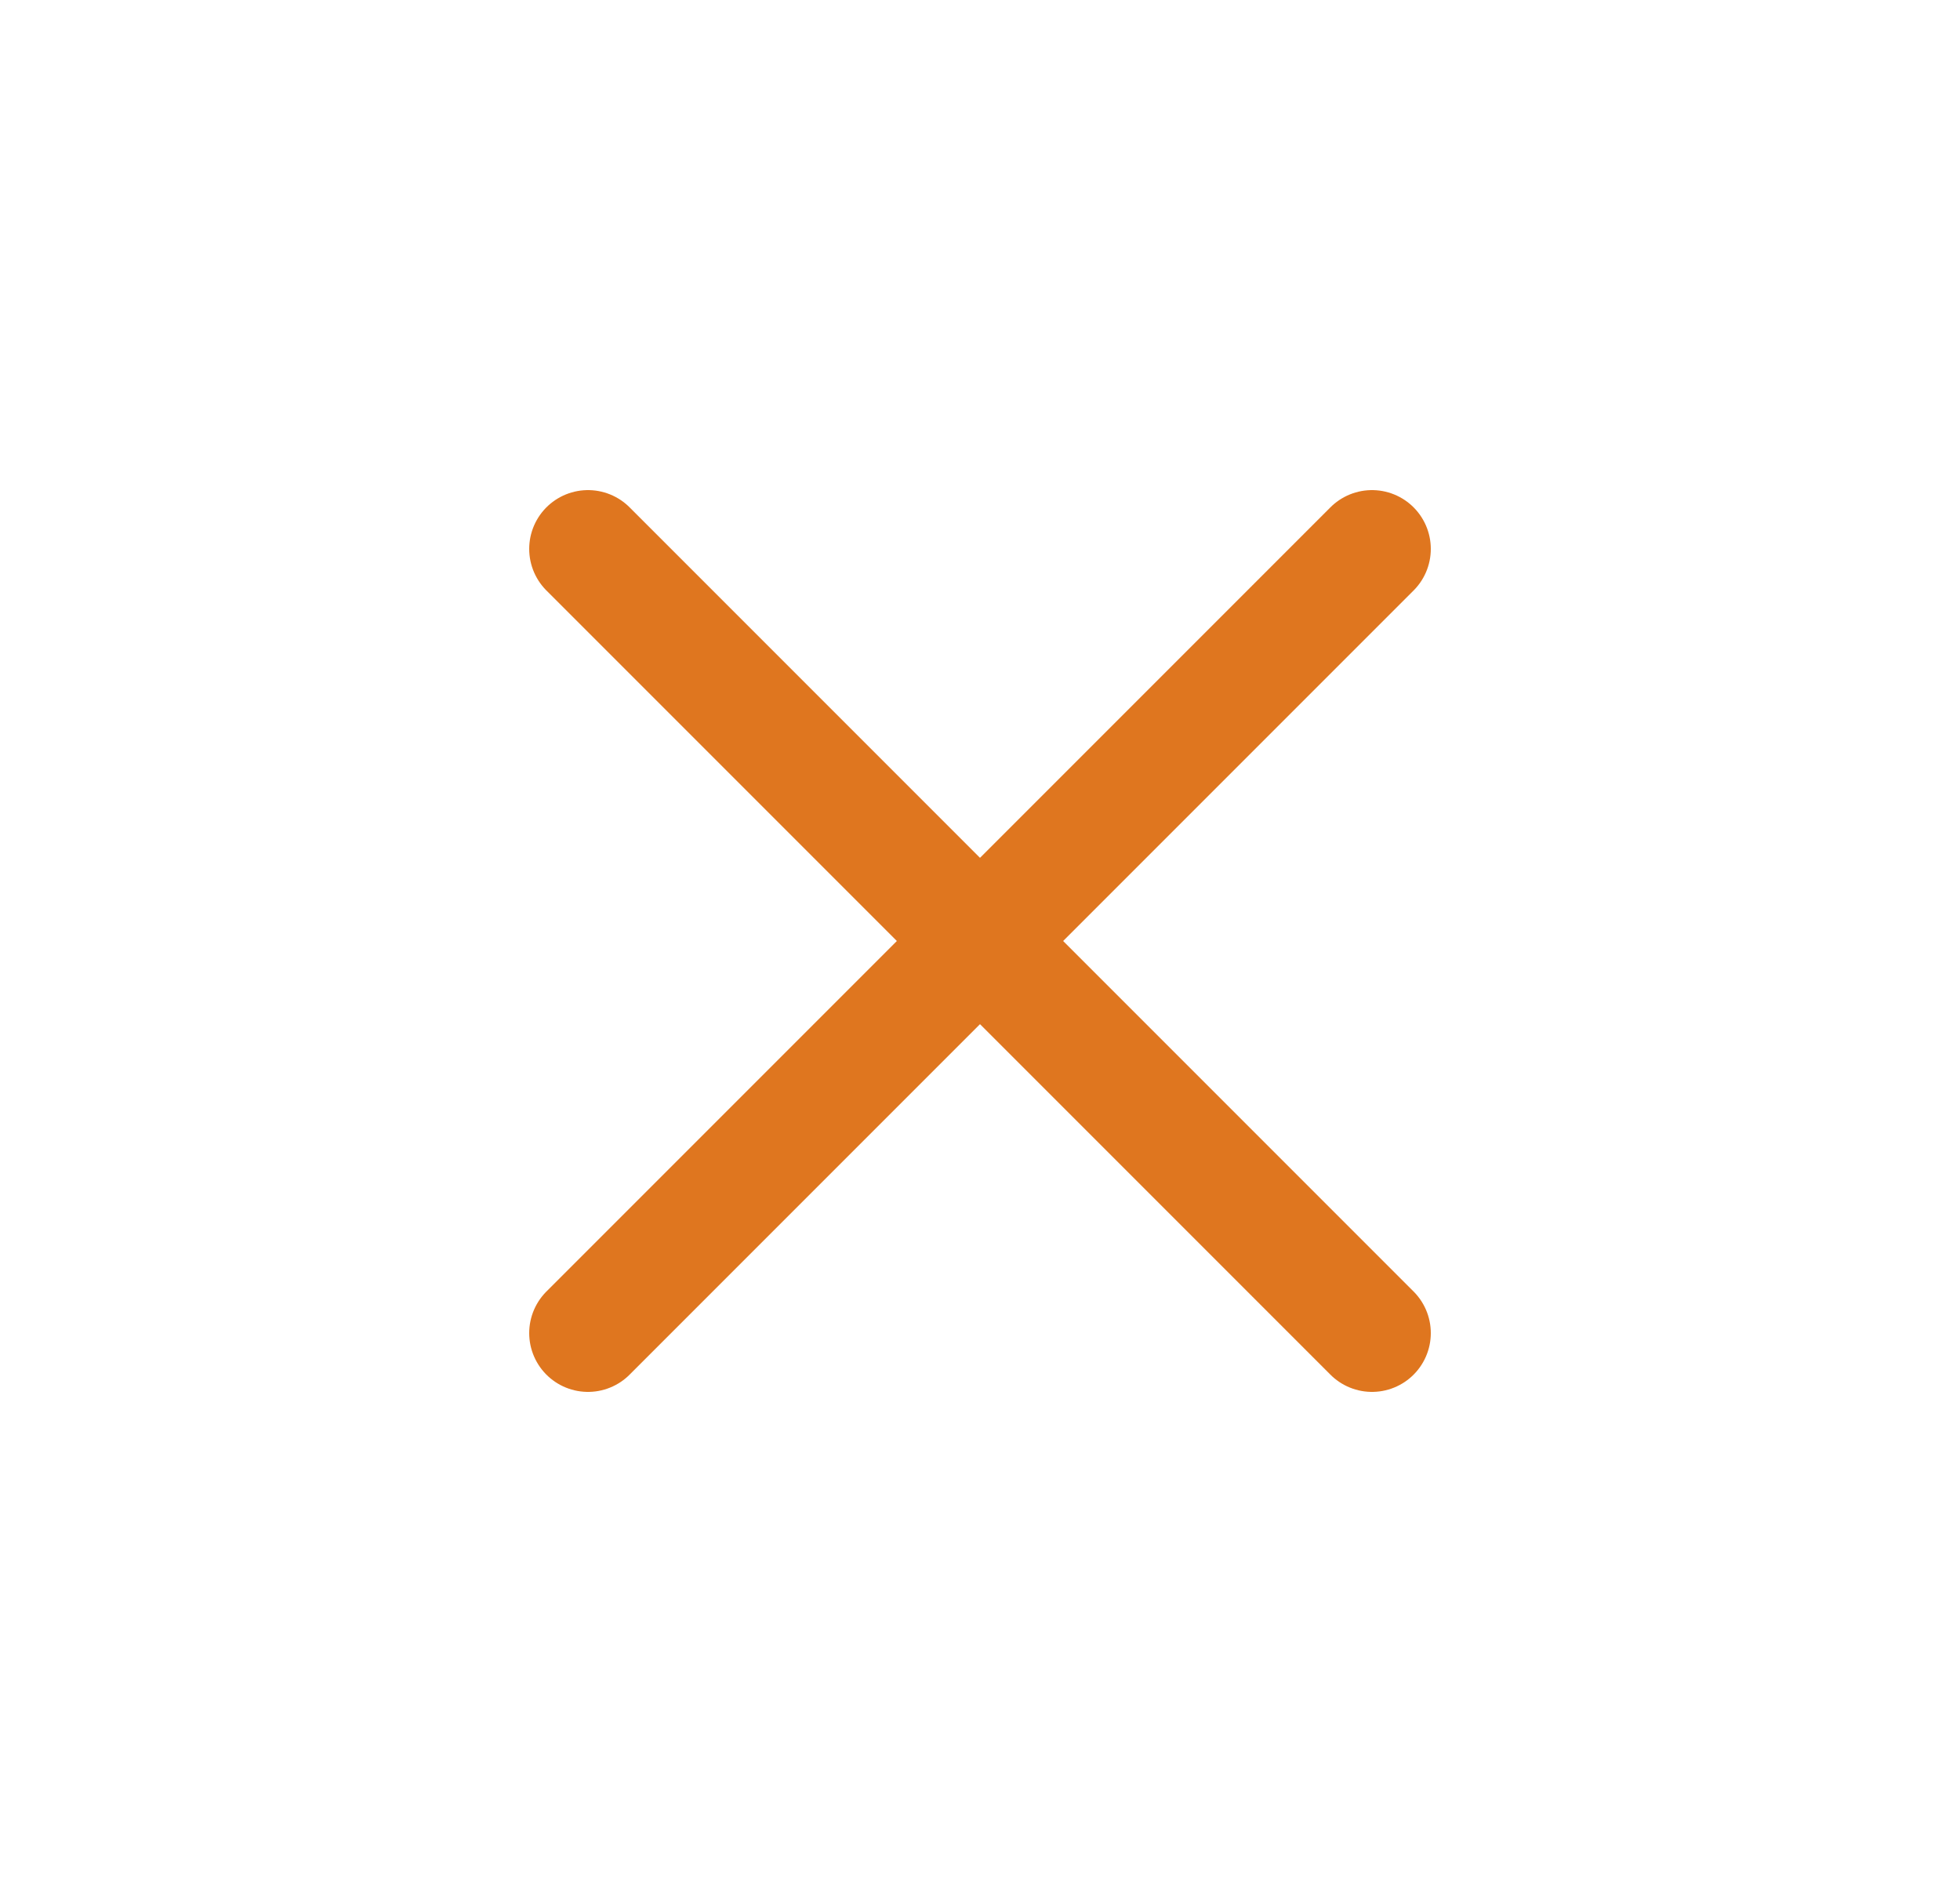
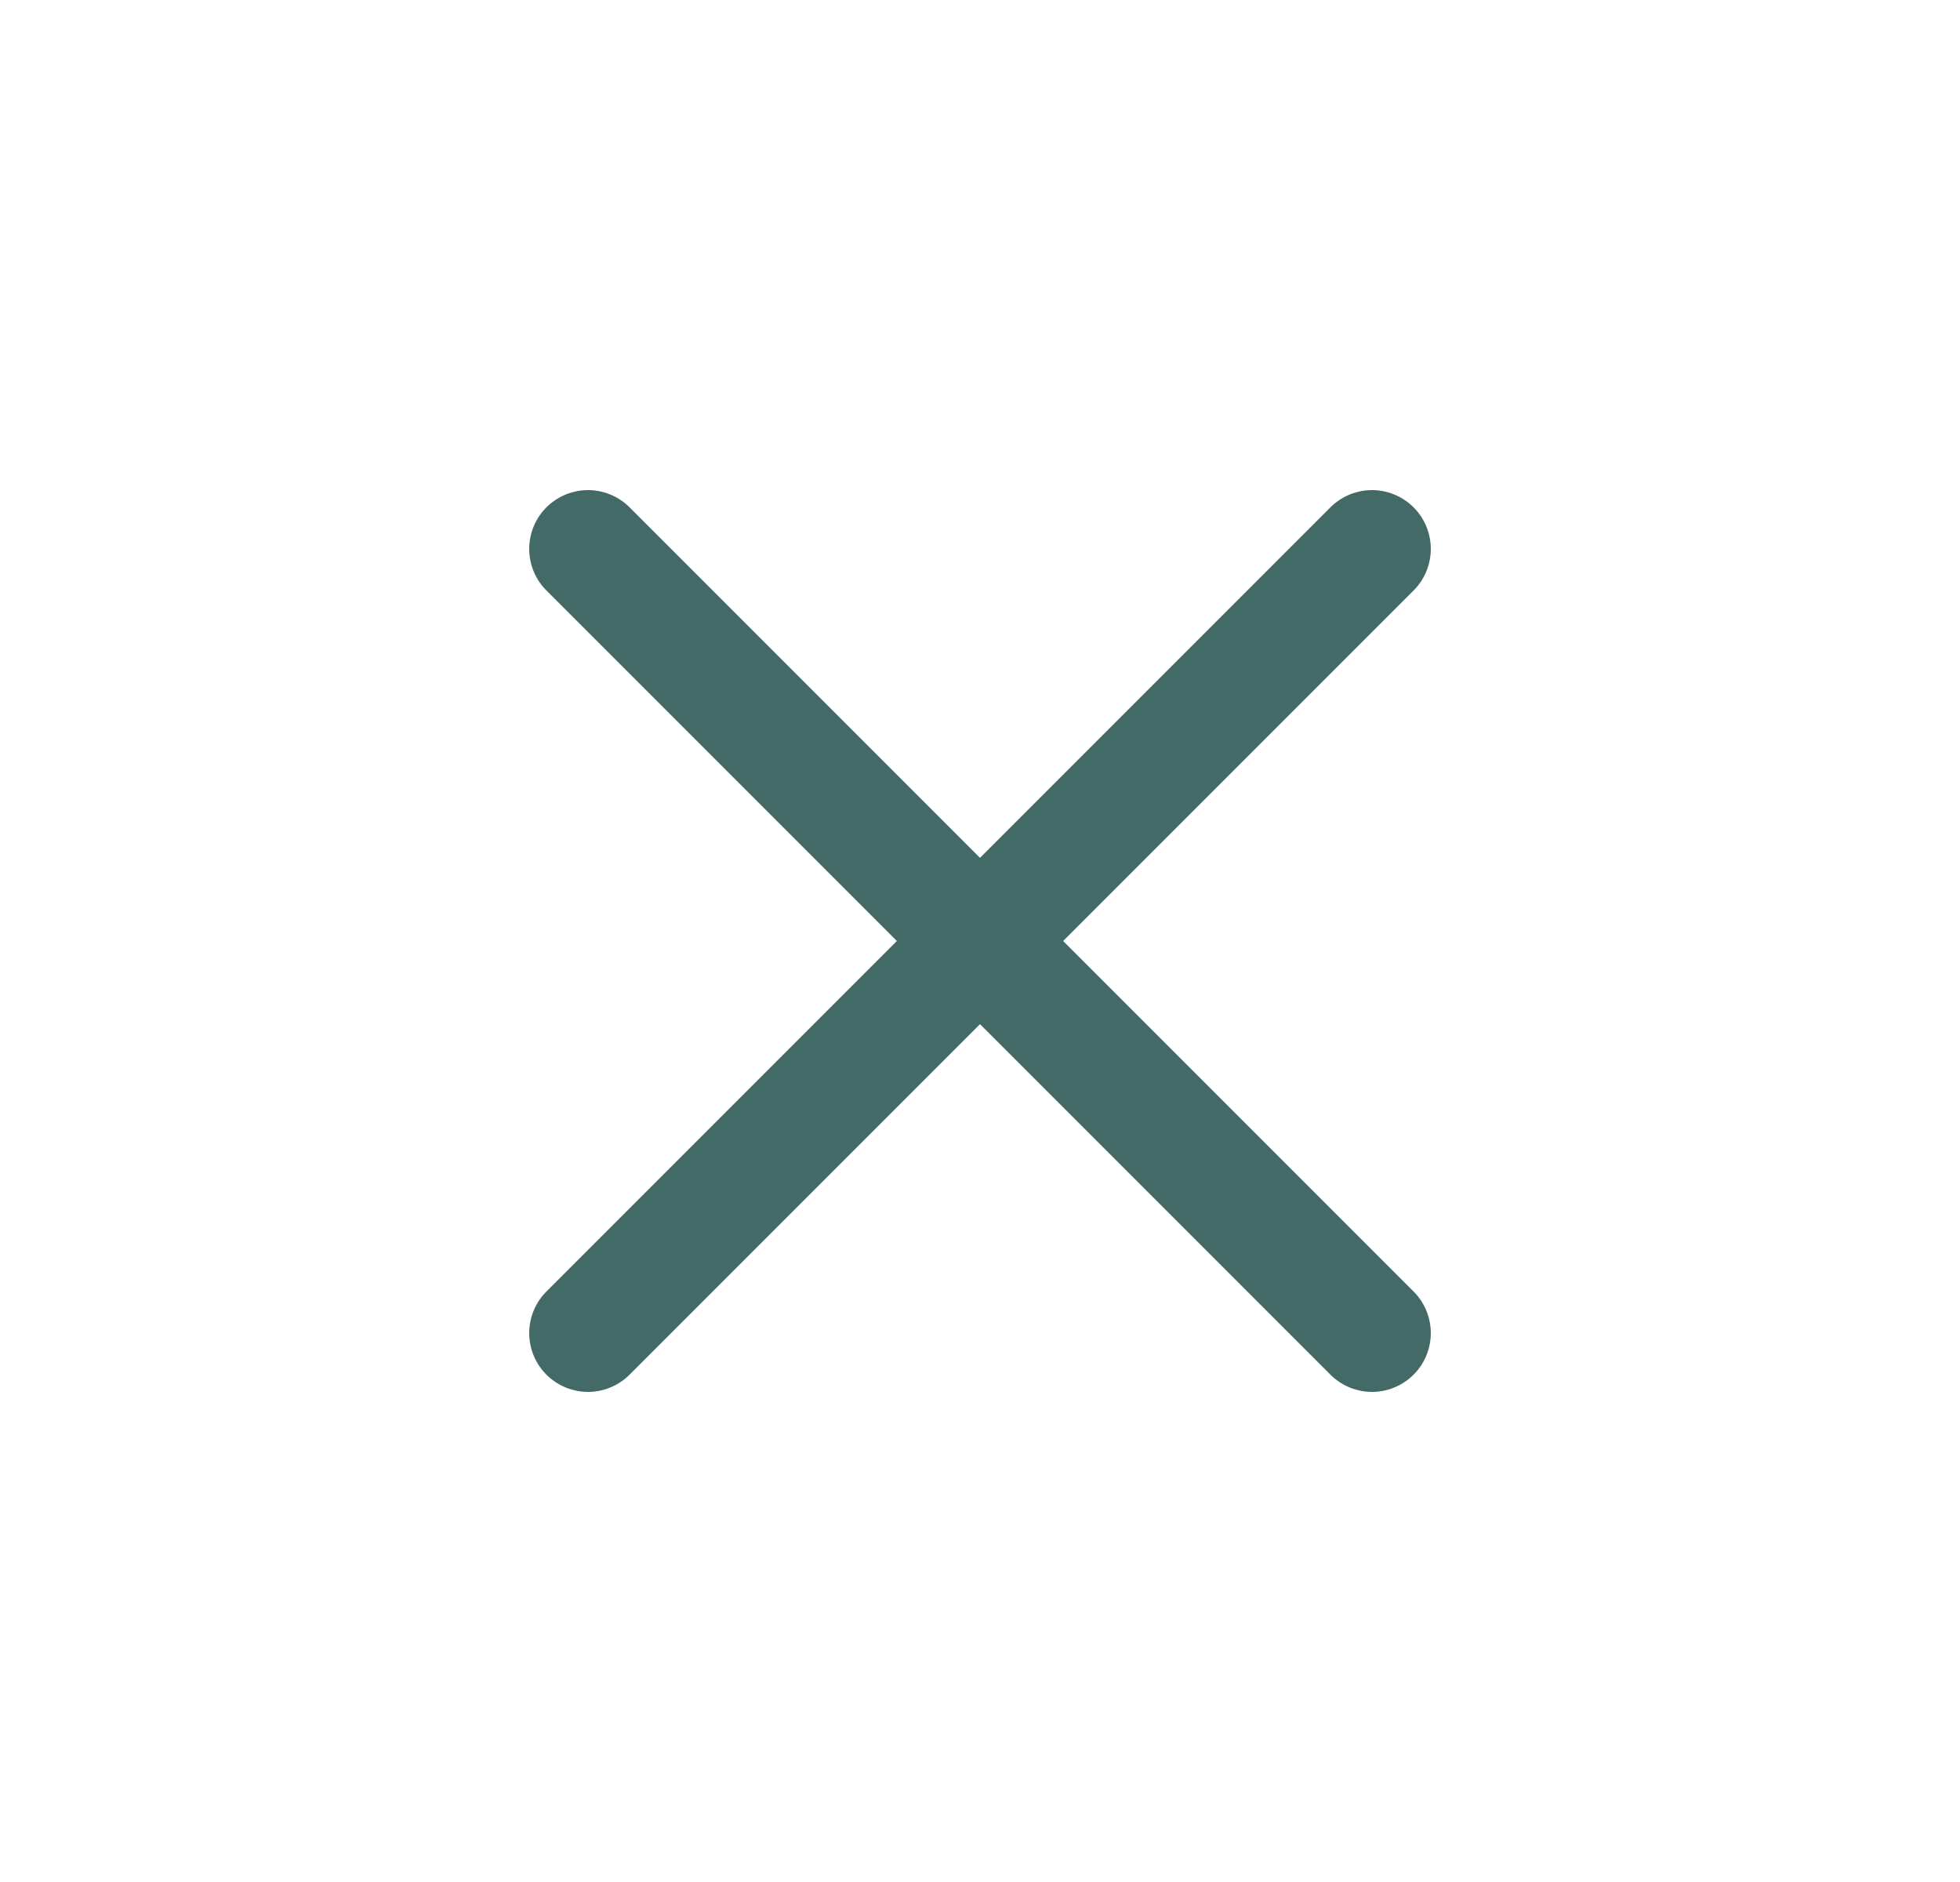
<svg xmlns="http://www.w3.org/2000/svg" width="25" height="24" viewBox="0 0 25 24" fill="none">
-   <path d="M17.5 7L7.5 17M7.5 7L17.5 17" stroke="#DF761F" stroke-width="1.5" stroke-linecap="round" stroke-linejoin="round" />
+   <path d="M17.5 7L7.5 17M7.5 7L17.5 17" stroke="#446A68" stroke-width="1.5" stroke-linecap="round" stroke-linejoin="round" />
</svg>
